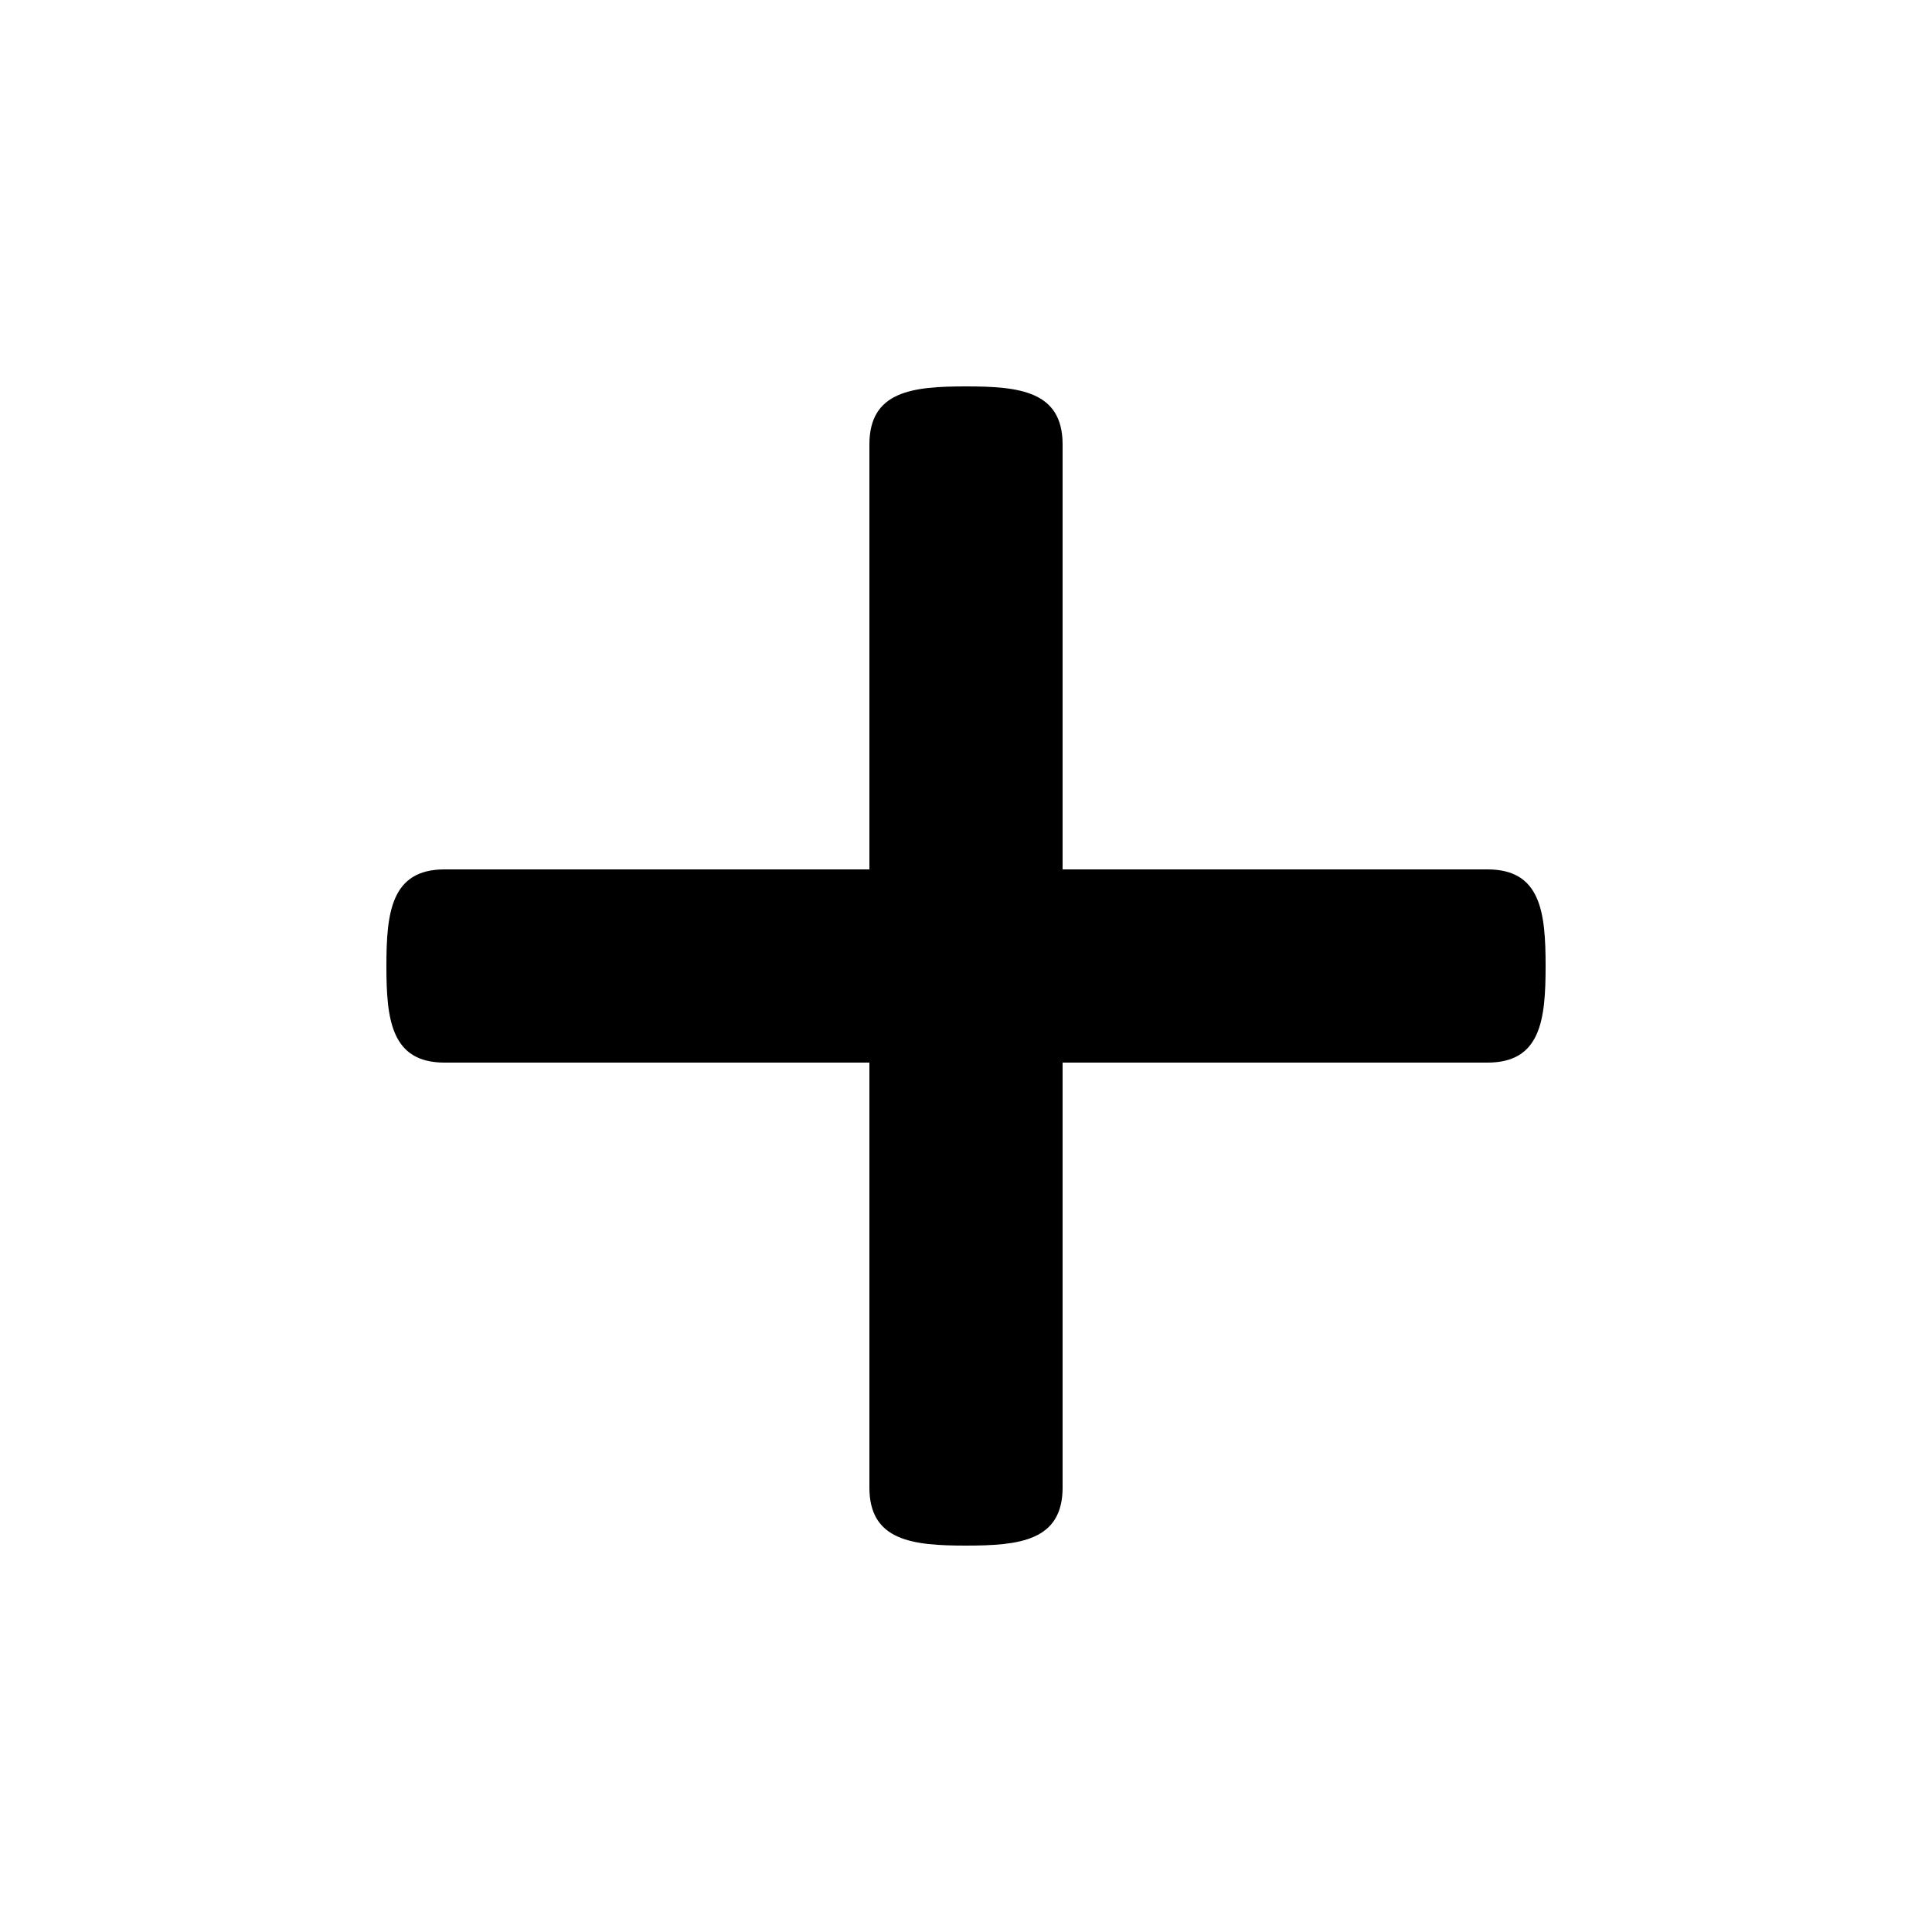
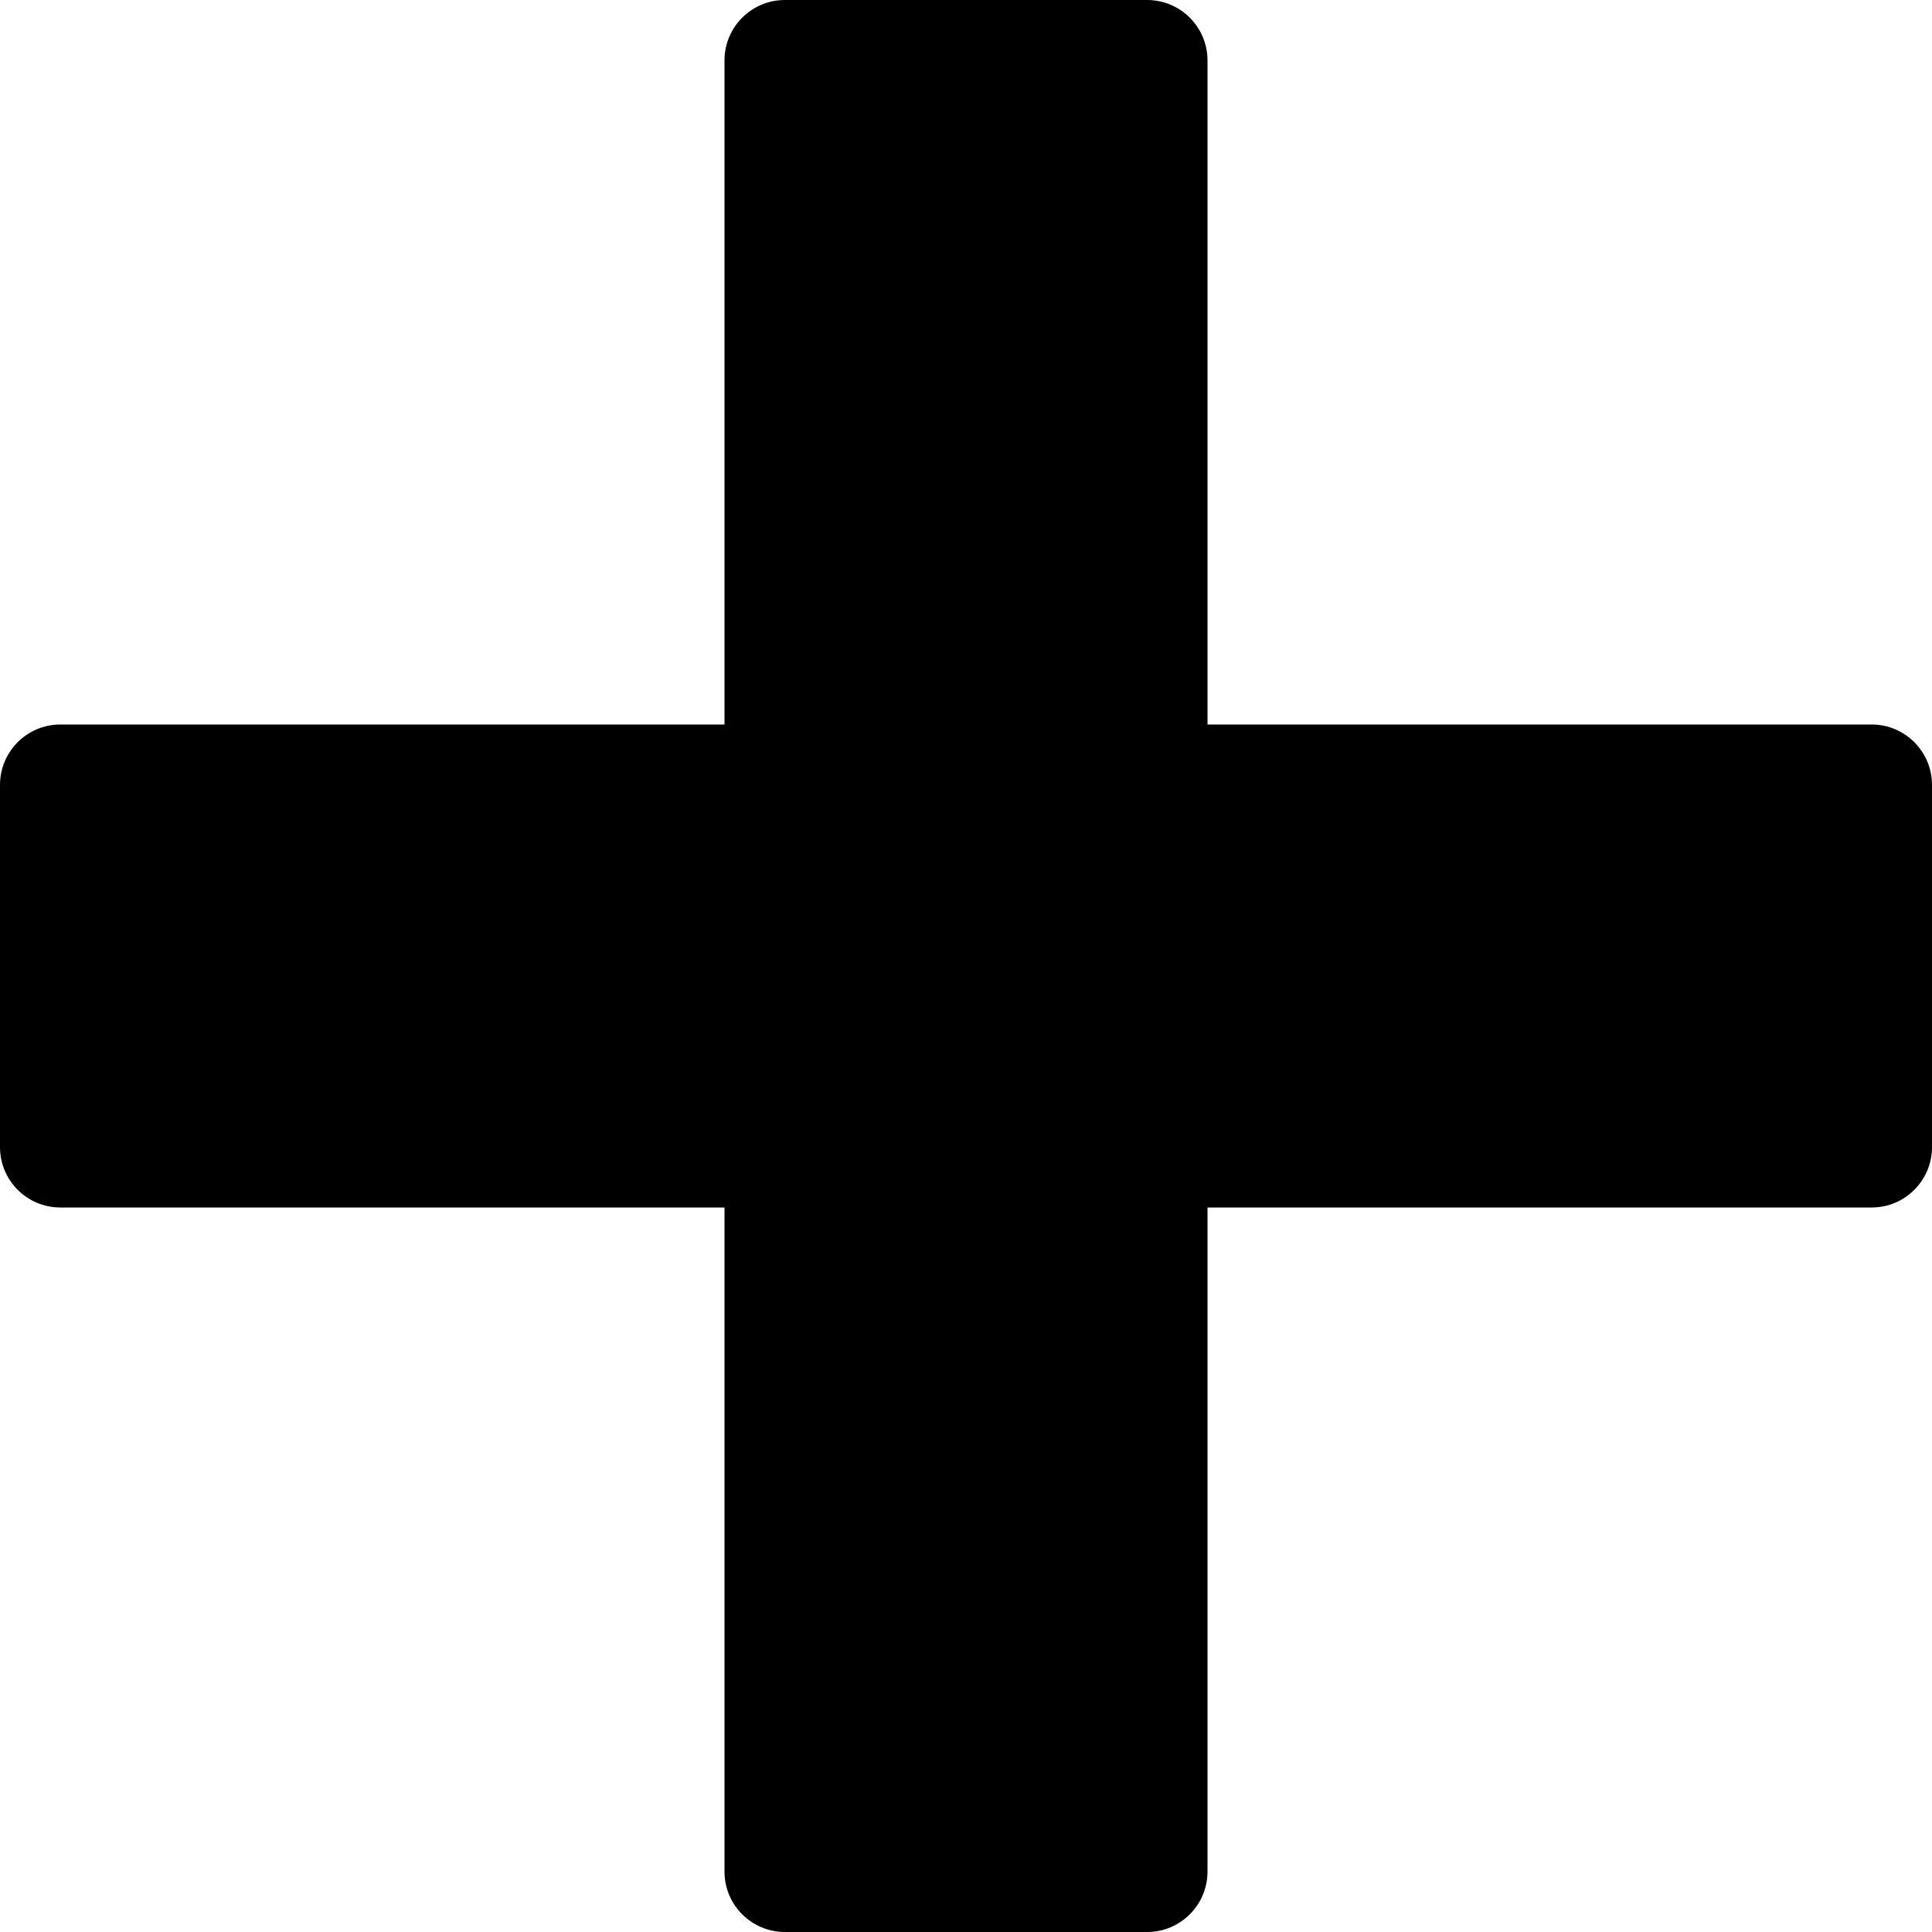
- <svg xmlns="http://www.w3.org/2000/svg" version="1.1" width="20" height="20" viewBox="0 0 20 20">
-   <path d="M16 10c0 0.553-0.048 1-0.601 1h-4.399v4.399c0 0.552-0.447 0.601-1 0.601s-1-0.049-1-0.601v-4.399h-4.399c-0.552 0-0.601-0.447-0.601-1s0.049-1 0.601-1h4.399v-4.399c0-0.553 0.447-0.601 1-0.601s1 0.048 1 0.601v4.399h4.399c0.553 0 0.601 0.447 0.601 1z" />
+ <svg xmlns="http://www.w3.org/2000/svg" version="1.1" width="32" height="32" viewBox="0 0 32 32">
+   <path d="M31 12h-11v-11c0-0.552-0.448-1-1-1h-6c-0.552 0-1 0.448-1 1v11h-11c-0.552 0-1 0.448-1 1v6c0 0.552 0.448 1 1 1h11v11c0 0.552 0.448 1 1 1h6c0.552 0 1-0.448 1-1v-11h11c0.552 0 1-0.448 1-1v-6c0-0.552-0.448-1-1-1z" />
</svg>
